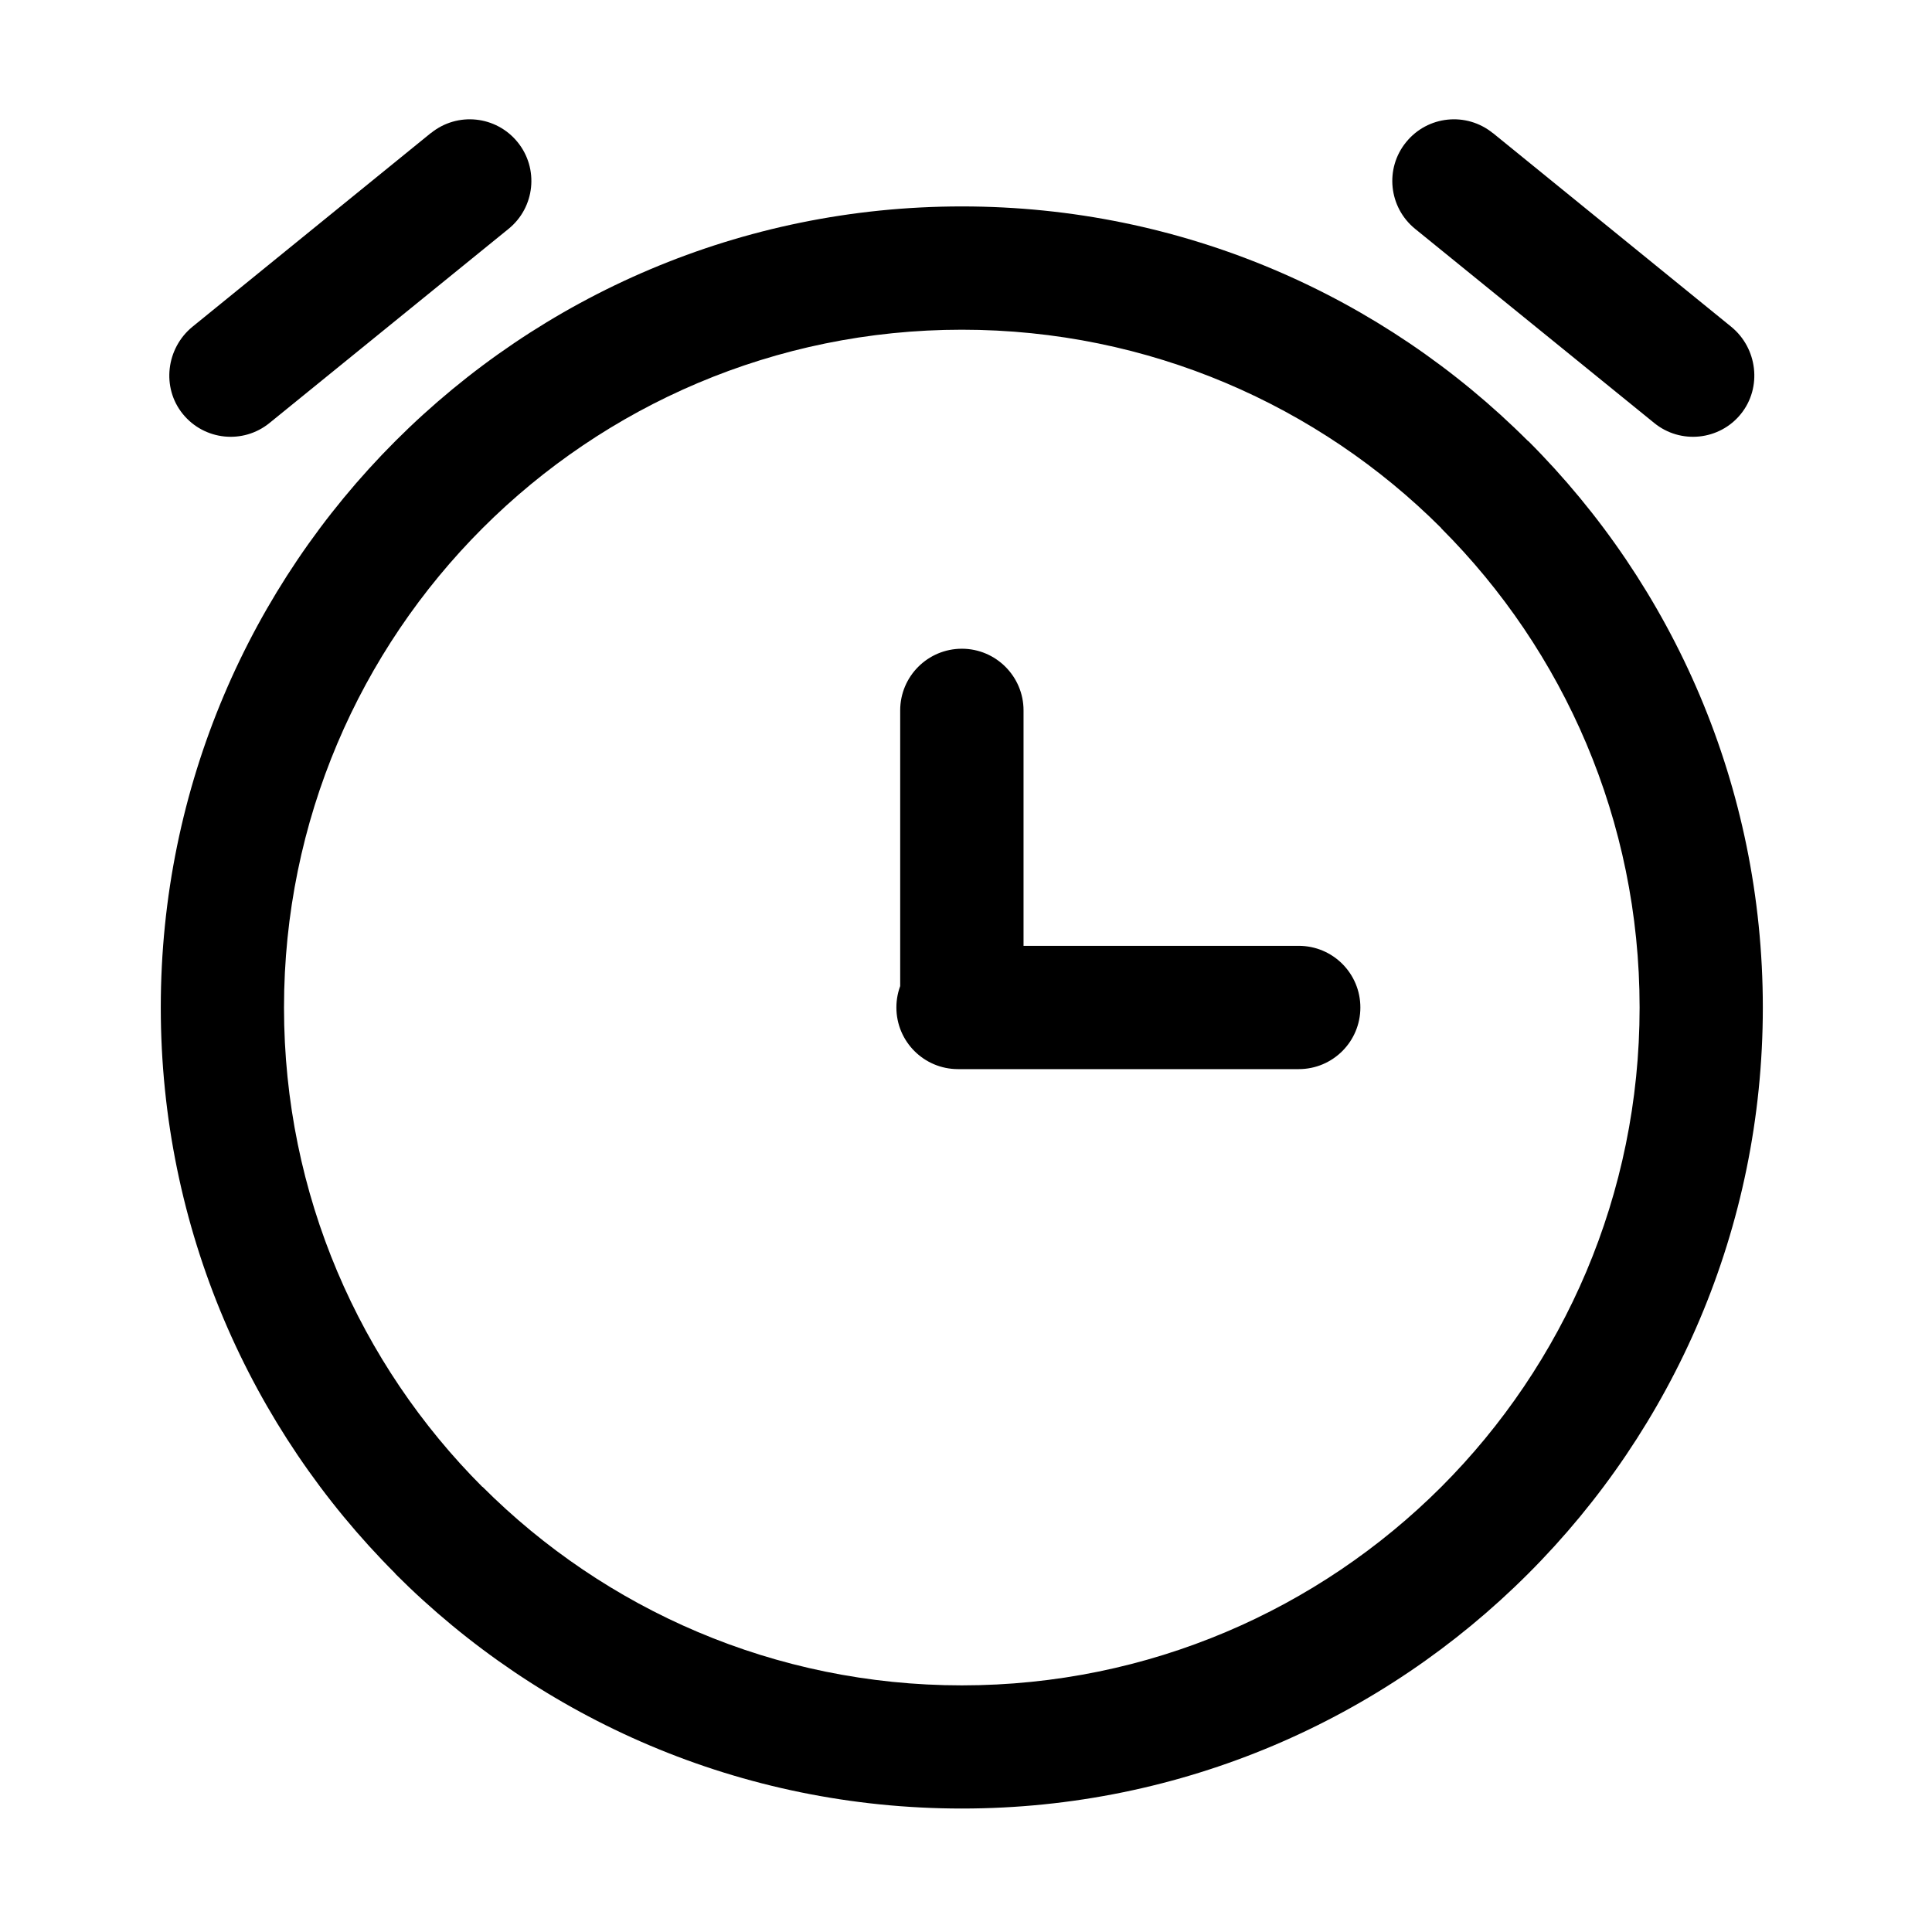
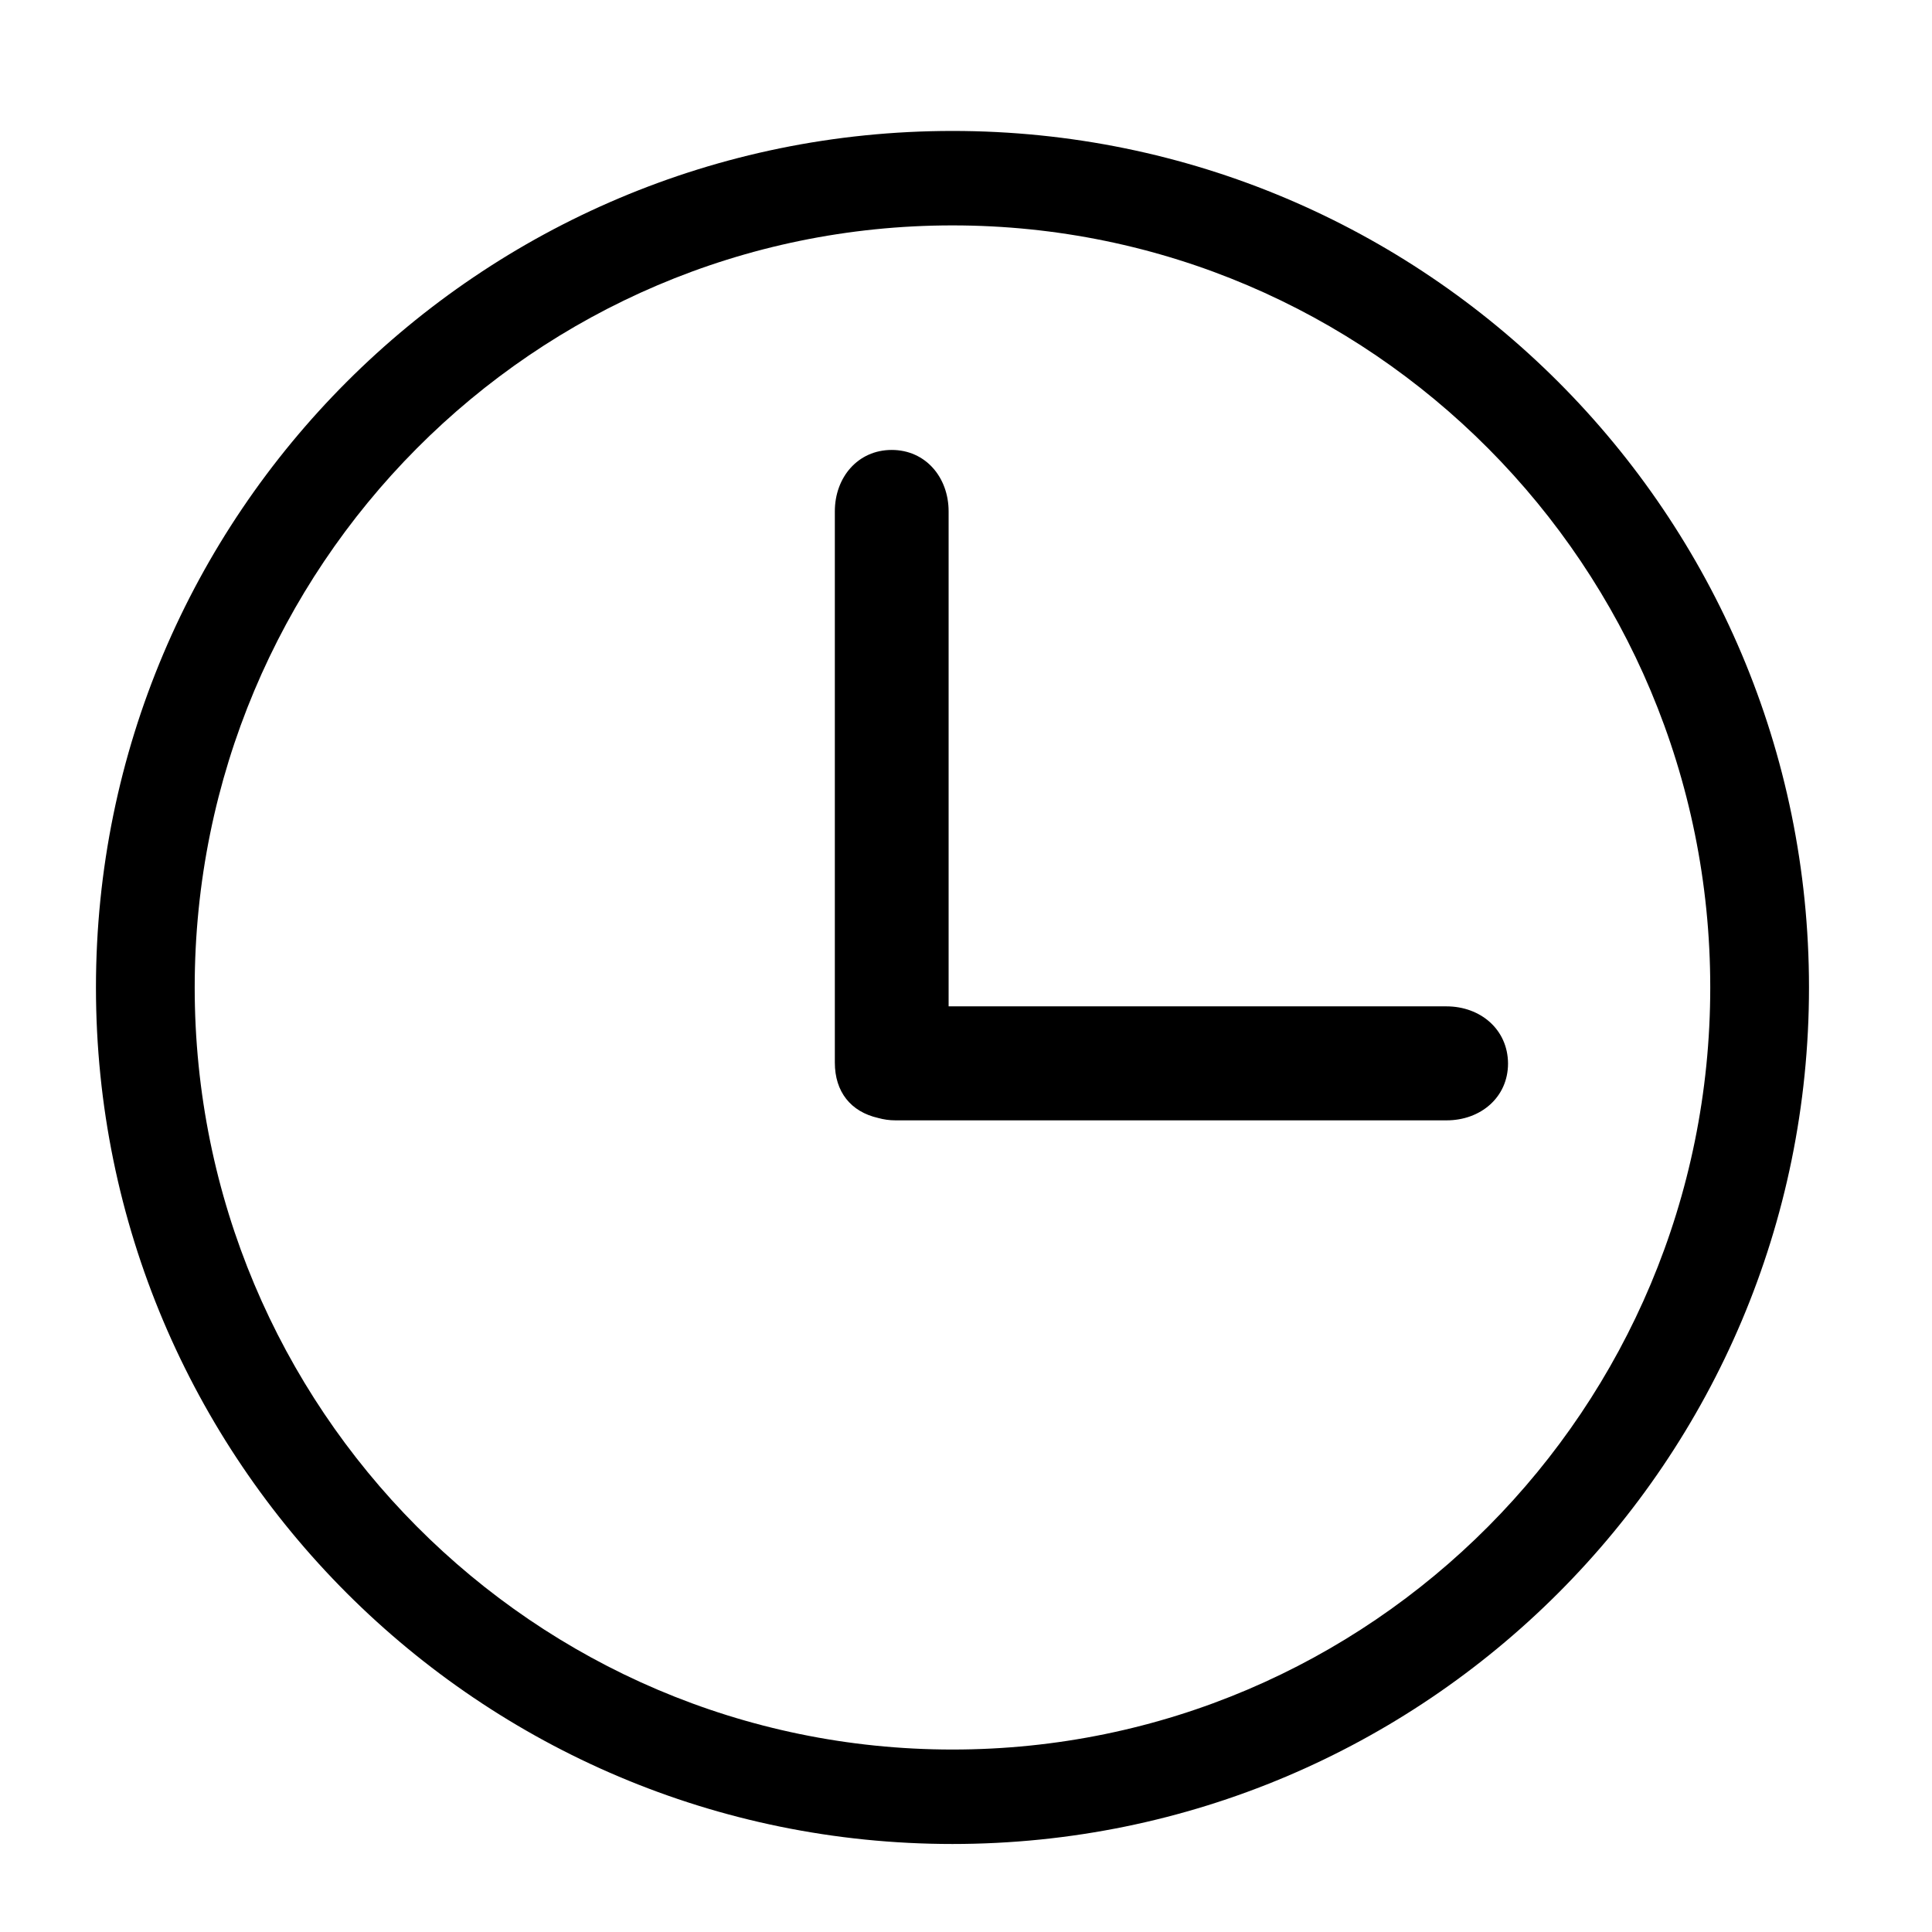
- <svg xmlns="http://www.w3.org/2000/svg" version="1.1" width="32" height="32" viewBox="0 0 32 32">
-   <path d="M15.868 17.708c-0.564 0-1.021-0.457-1.021-1.021s0.457-1.021 1.021-1.021c1.882 0 3.764 0 5.643 0 0.564 0 1.021 0.456 1.021 1.021s-0.457 1.021-1.021 1.021c-1.88 0-3.762 0-5.643 0zM14.91 11.766c0-0.563 0.457-1.021 1.022-1.021 0.562 0 1.021 0.458 1.021 1.021v4.898c0 0.564-0.459 1.021-1.021 1.021-0.564 0-1.022-0.472-1.022-1.037v-4.882zM15.932 3.419c3.66 0 6.977 1.486 9.377 3.886h0.004c2.4 2.4 3.885 5.718 3.885 9.382 0 3.66-1.485 6.977-3.885 9.377l-0.004 0.004c-2.4 2.4-5.717 3.887-9.377 3.887-3.664 0-6.982-1.485-9.383-3.887v-0.004c-2.4-2.4-3.886-5.717-3.886-9.377 0-3.664 1.486-6.982 3.886-9.382 2.401-2.401 5.719-3.886 9.383-3.886v0zM23.872 8.747c-2.031-2.030-4.84-3.286-7.94-3.286-3.101 0-5.909 1.257-7.94 3.288s-3.288 4.838-3.288 7.939c0 3.102 1.257 5.909 3.286 7.94l0.002-0.002c2.031 2.031 4.839 3.289 7.94 3.289 3.1 0 5.909-1.258 7.94-3.287 2.029-2.031 3.285-4.838 3.285-7.94 0-3.101-1.256-5.908-3.287-7.939l0.002-0.002zM7.138 2.204c0.438-0.355 1.079-0.288 1.435 0.15 0.355 0.437 0.289 1.080-0.149 1.436l-3.96 3.216c-0.438 0.356-1.080 0.289-1.436-0.149s-0.276-1.090 0.161-1.446l3.948-3.208zM24.725 2.204c-0.438-0.355-1.080-0.288-1.435 0.15-0.357 0.437-0.289 1.080 0.148 1.436l3.961 3.216c0.436 0.356 1.081 0.289 1.435-0.149s0.277-1.090-0.161-1.446l-3.947-3.208z" />
+ <svg xmlns="http://www.w3.org/2000/svg" t="1512973221291" class="icon" style="" viewBox="0 0 1024 1024" version="1.1" p-id="4194" width="200" height="200">
+   <defs>
+     <style type="text/css" />
+   </defs>
+   <path d="M766.635 533.39H502.784V271.019c0-17.977-12.174-32.54-30.151-32.54s-30.151 14.564-30.151 32.54V563.2c0 15.474 8.42 26.055 22.983 29.355 2.844 0.796 5.916 1.252 9.102 1.252h292.181c17.977 0 32.54-12.174 32.54-30.151-0.114-18.091-14.677-30.265-32.654-30.265z" p-id="4195" />
+   <path d="M504.832 69.404c-250.766 0-453.973 203.207-453.973 453.973s203.207 453.973 453.973 453.973 453.973-203.207 453.973-453.973-203.207-453.973-453.973-453.973z m0 857.884c-221.753 0-401.636-180.793-401.636-403.911s179.769-403.911 401.636-403.911 401.636 180.793 401.636 403.911-179.769 403.911-401.636 403.911z" p-id="4196" />
</svg>
